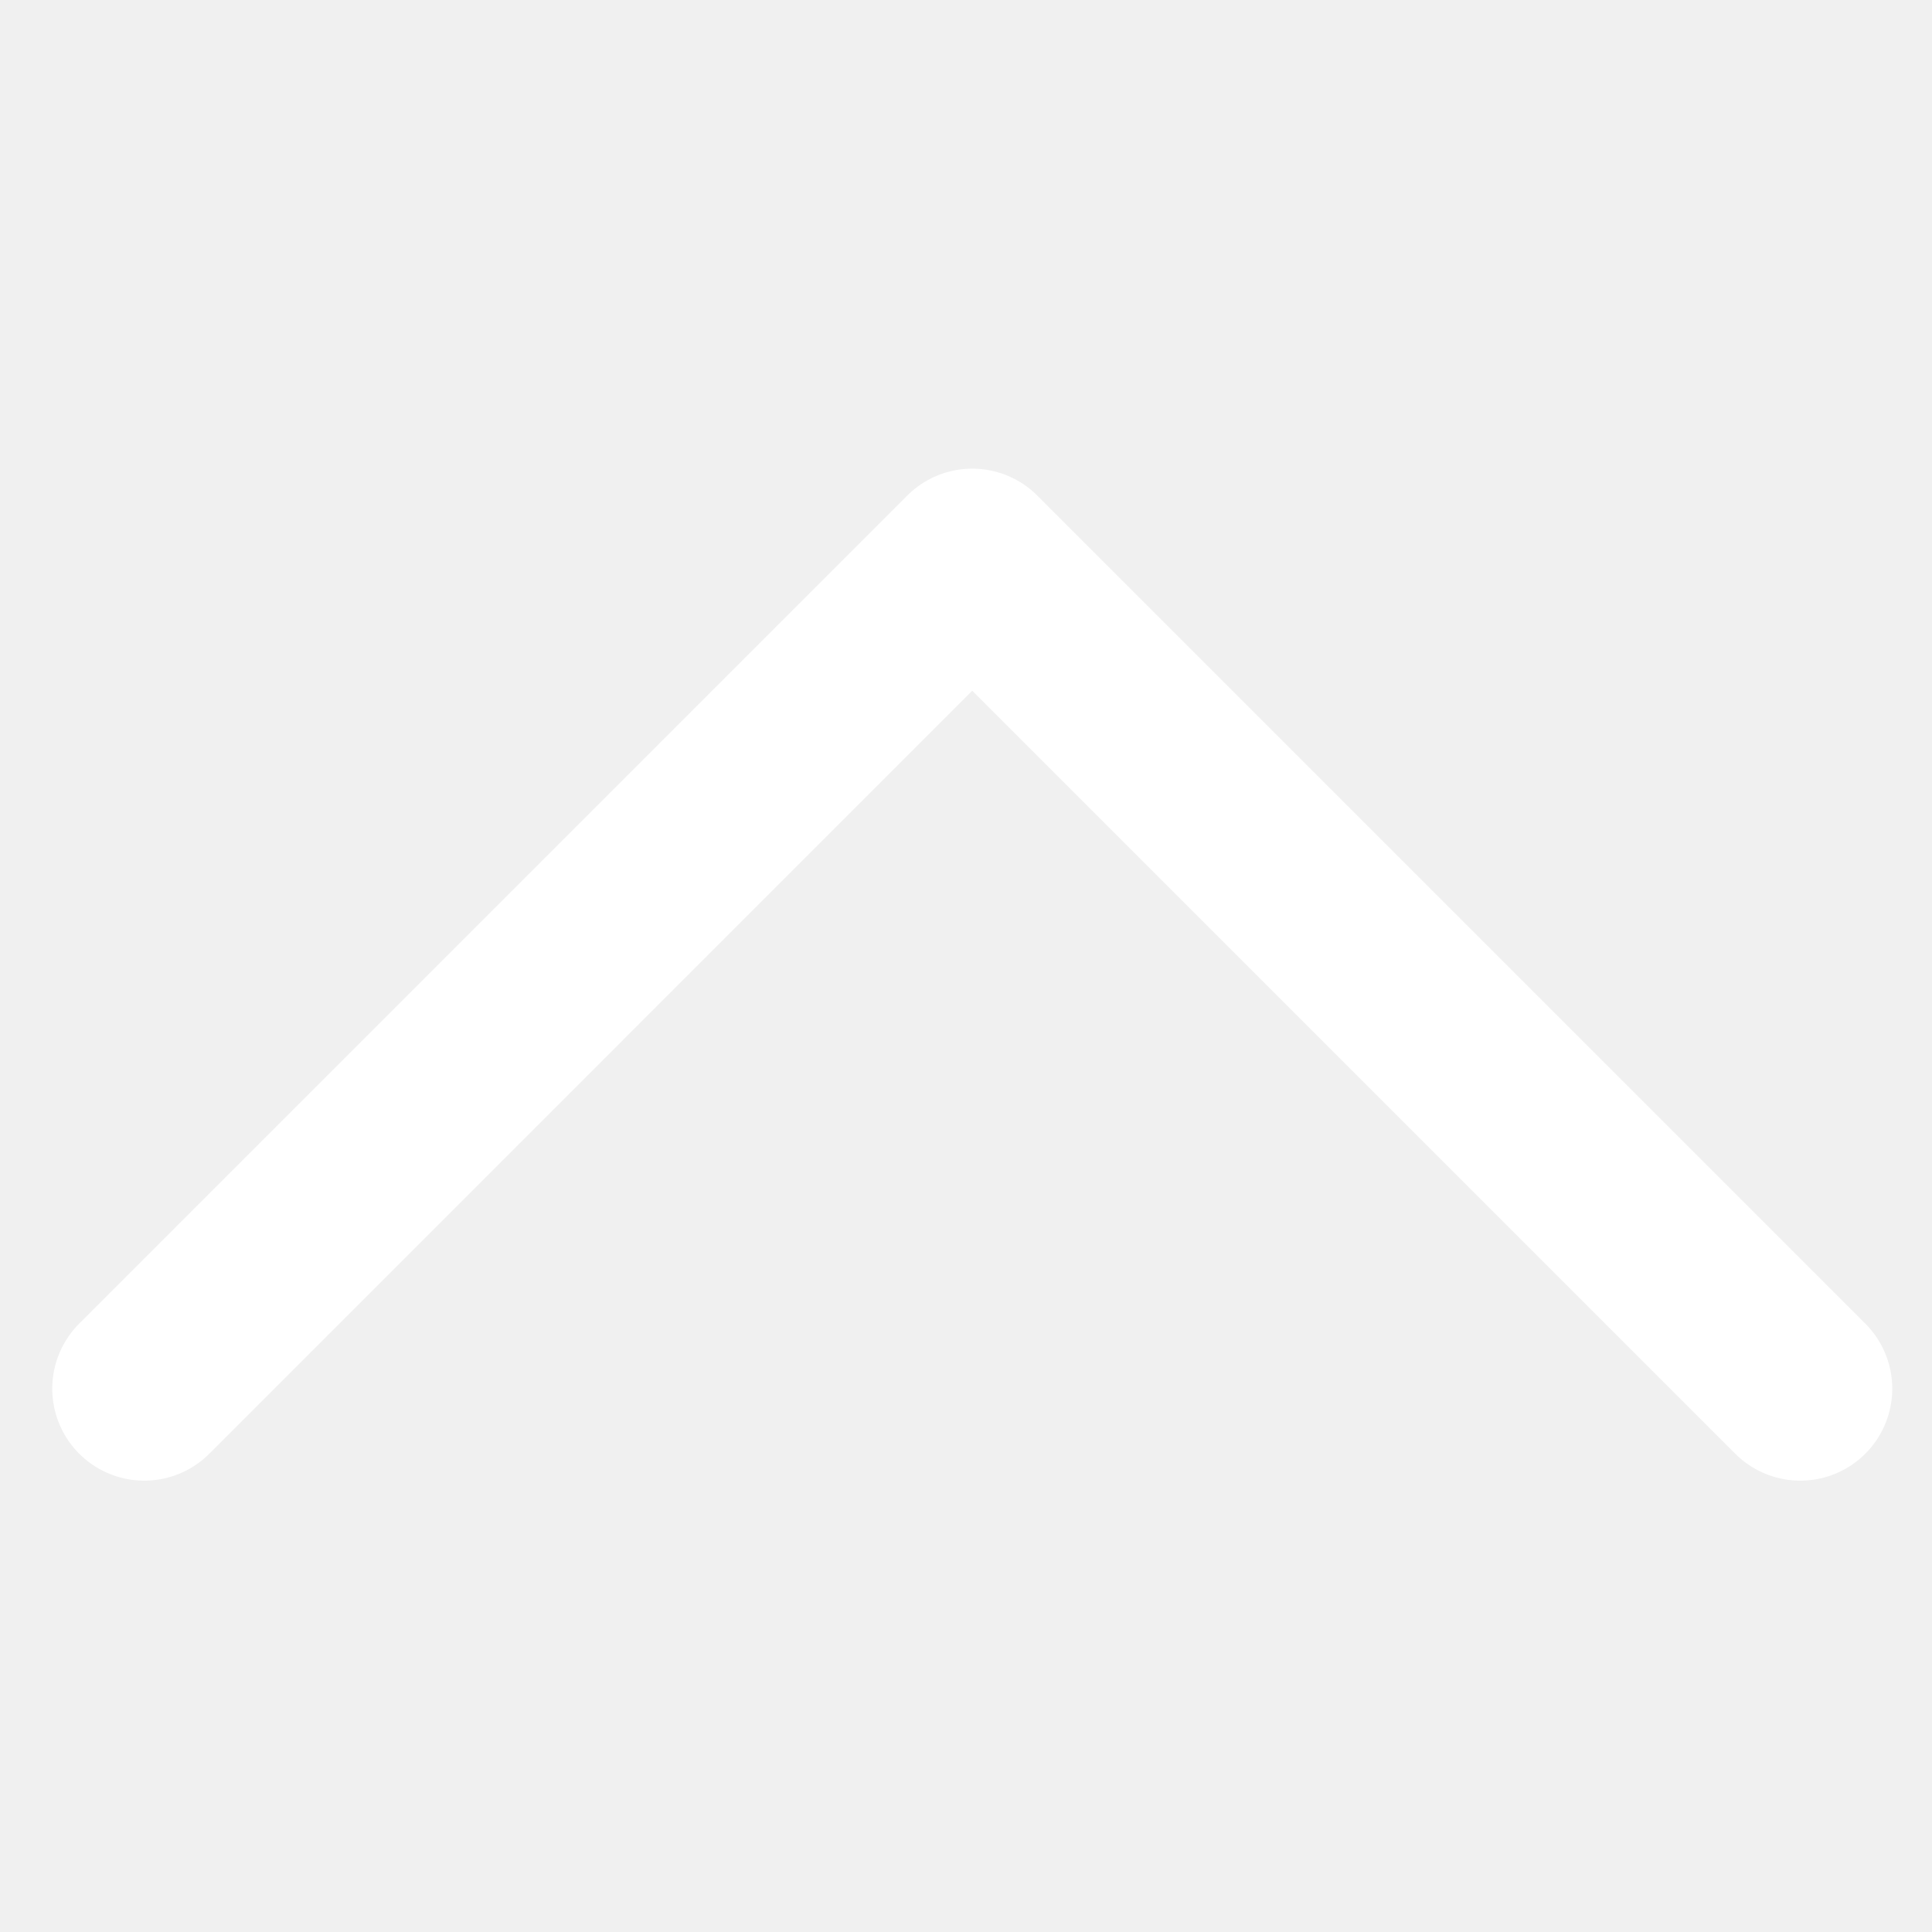
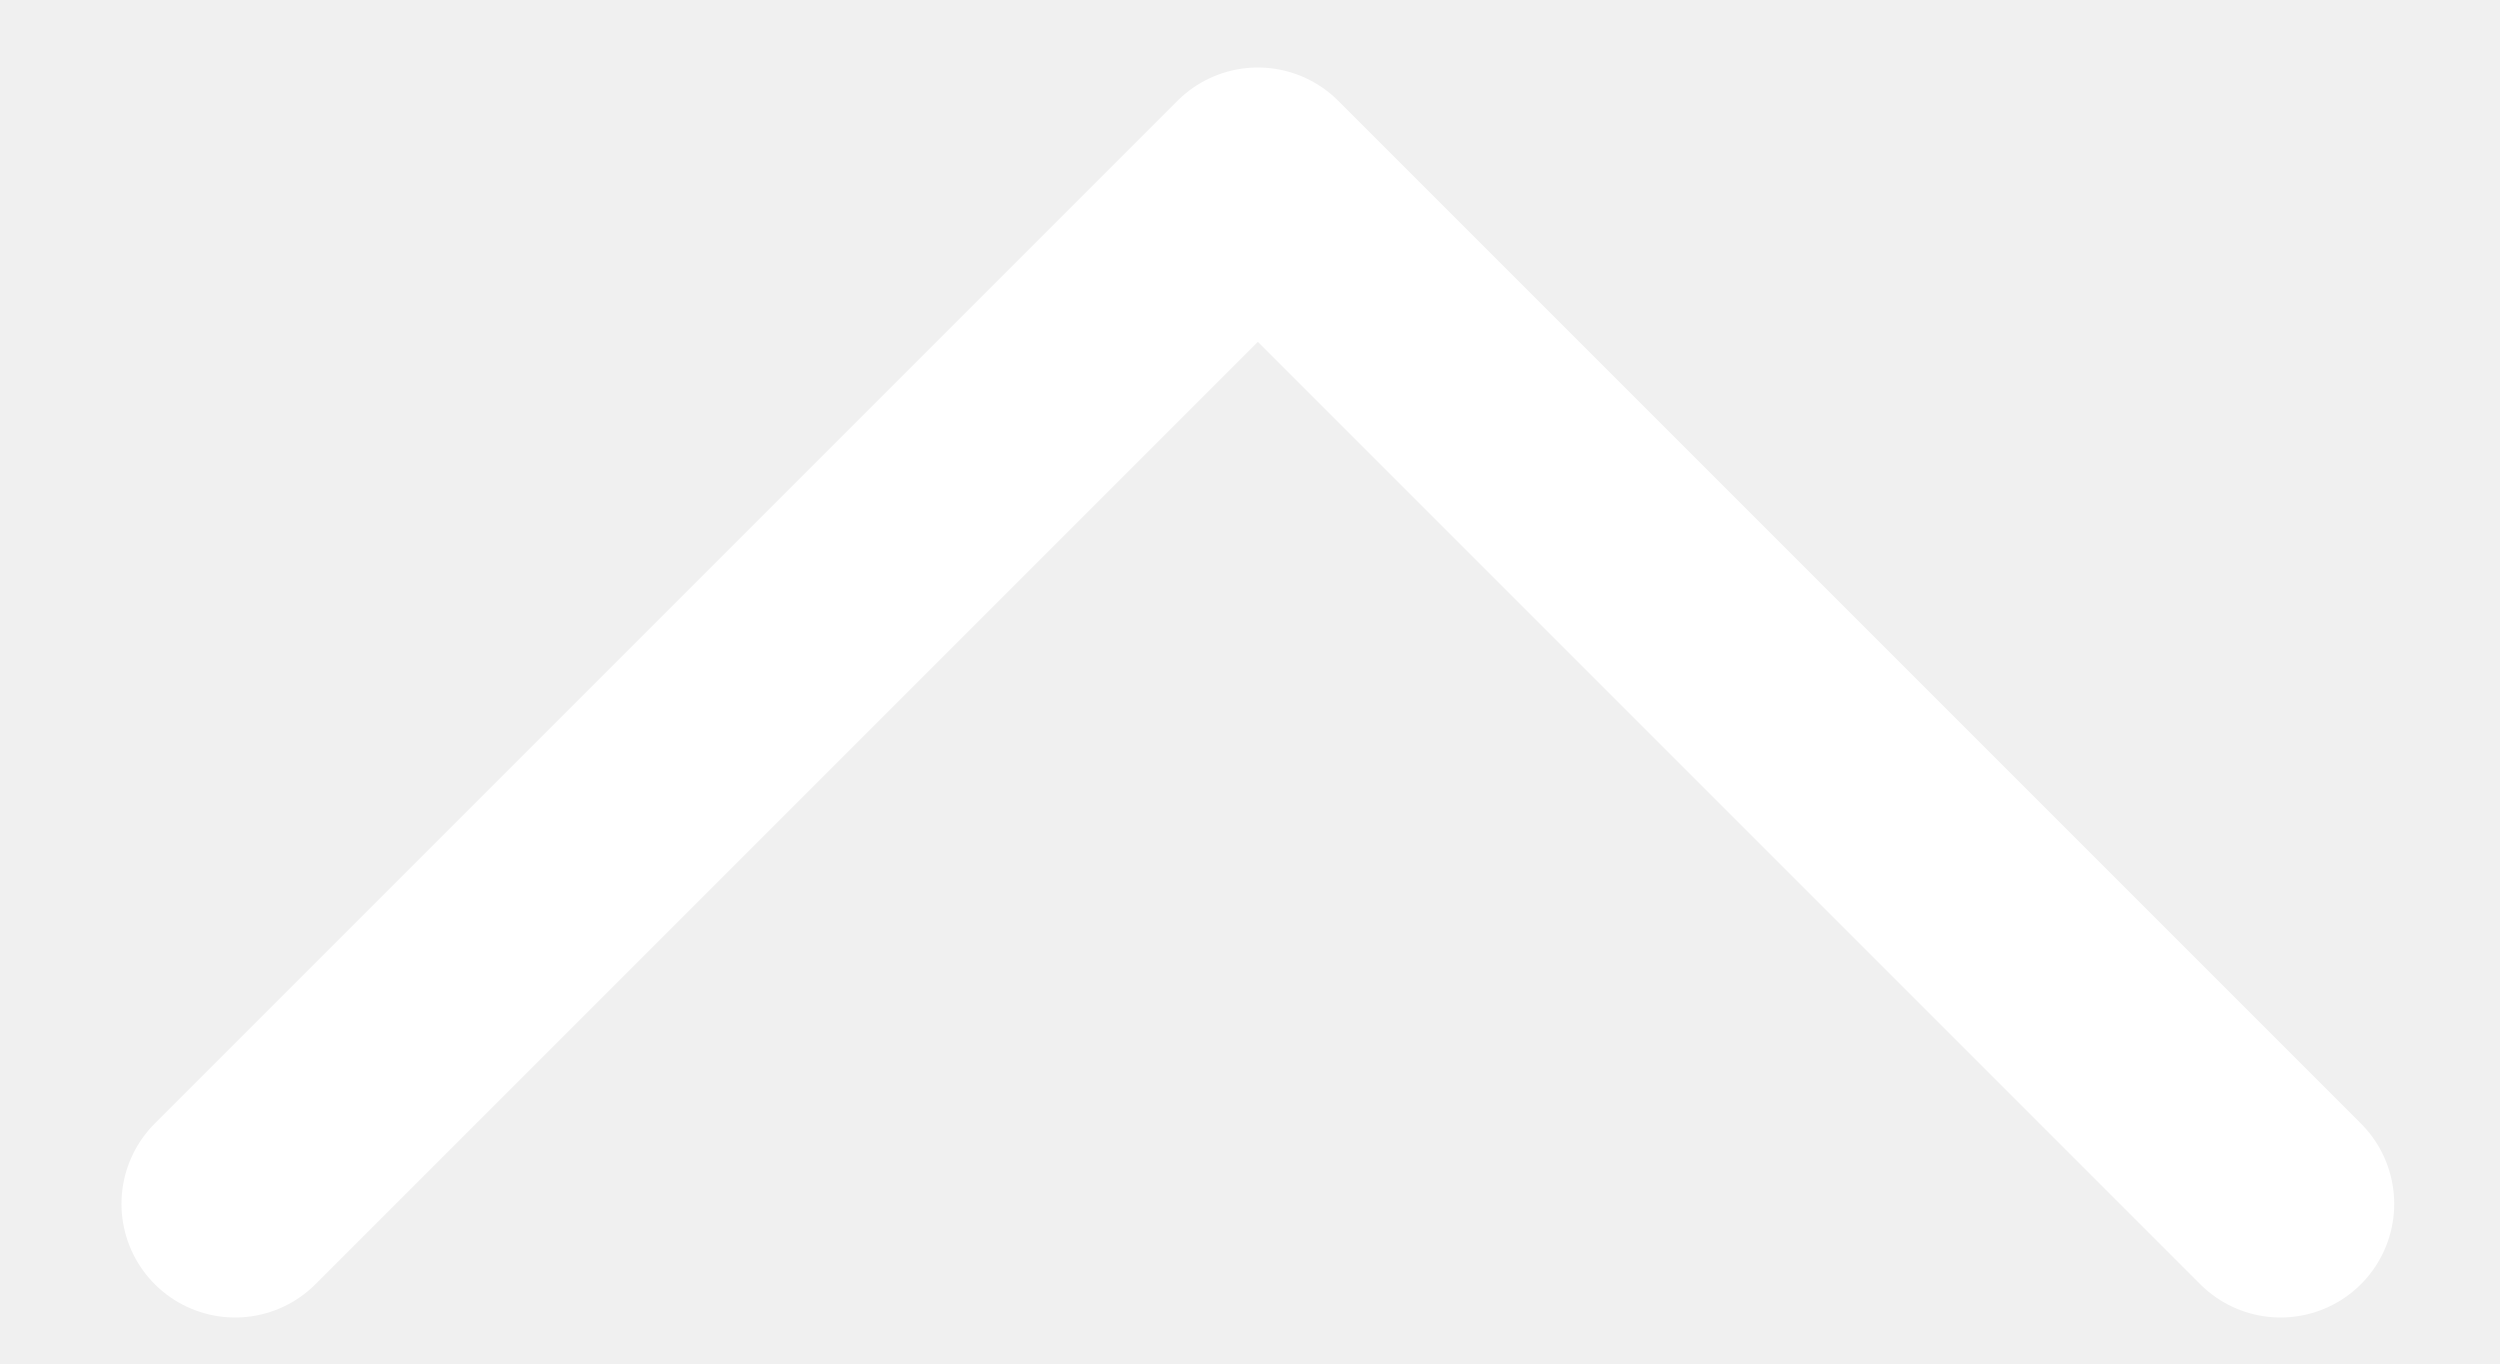
- <svg xmlns="http://www.w3.org/2000/svg" width="24" height="24" viewBox="0 0 21 12" fill="none">
-   <g clip-path="url(#clip0_1_22)">
-     <path d="M19.568 10.594L10.568 1.594L1.568 10.594" stroke="white" stroke-width="2" stroke-linecap="round" stroke-linejoin="round" />
+ <svg xmlns="http://www.w3.org/2000/svg" width="22" height="12" viewBox="0 0 22 12" fill="none">
+   <g clip-path="url(#clip0_67_24)">
+     <path d="M20.069 10.594L11.069 1.594L2.069 10.594" stroke="white" stroke-width="2" stroke-linecap="round" stroke-linejoin="round" />
  </g>
  <defs>
-     <clipPath id="clip0_1_22">
-       <rect width="21" height="12" fill="white" />
+     <clipPath id="clip0_67_24">
+       <rect width="21" height="12" fill="white" transform="translate(0.500488)" />
    </clipPath>
  </defs>
</svg>
